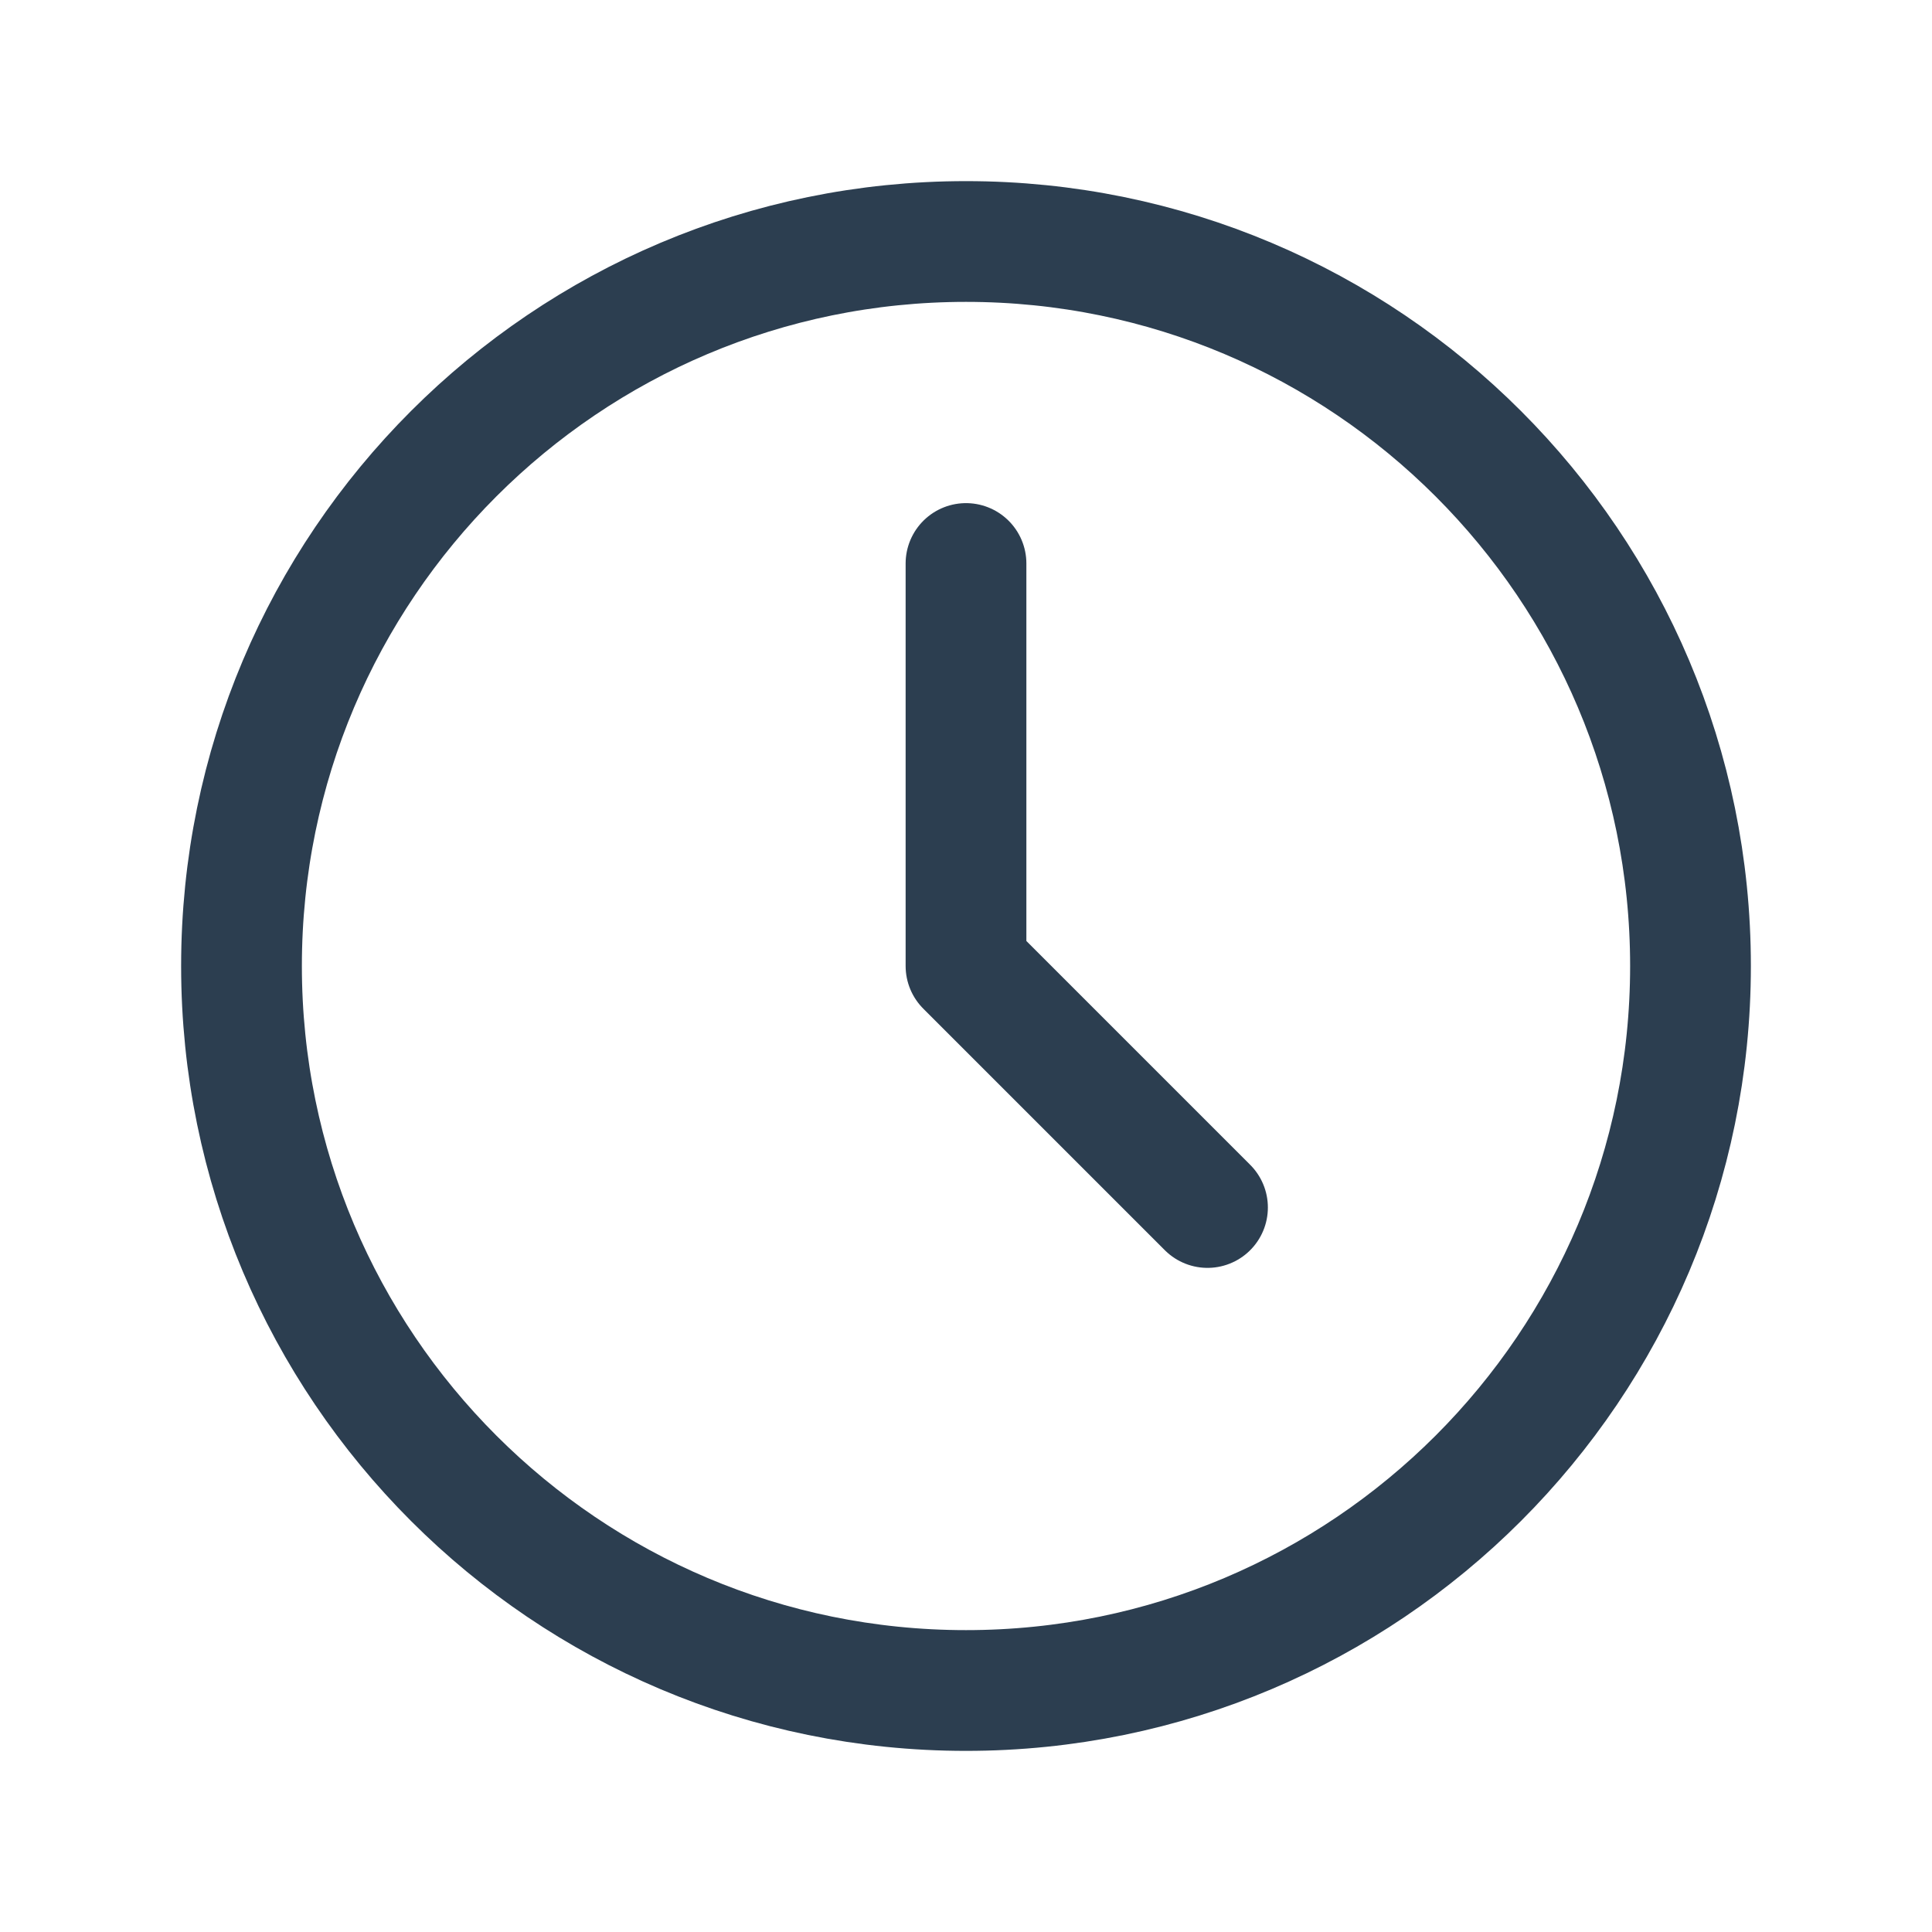
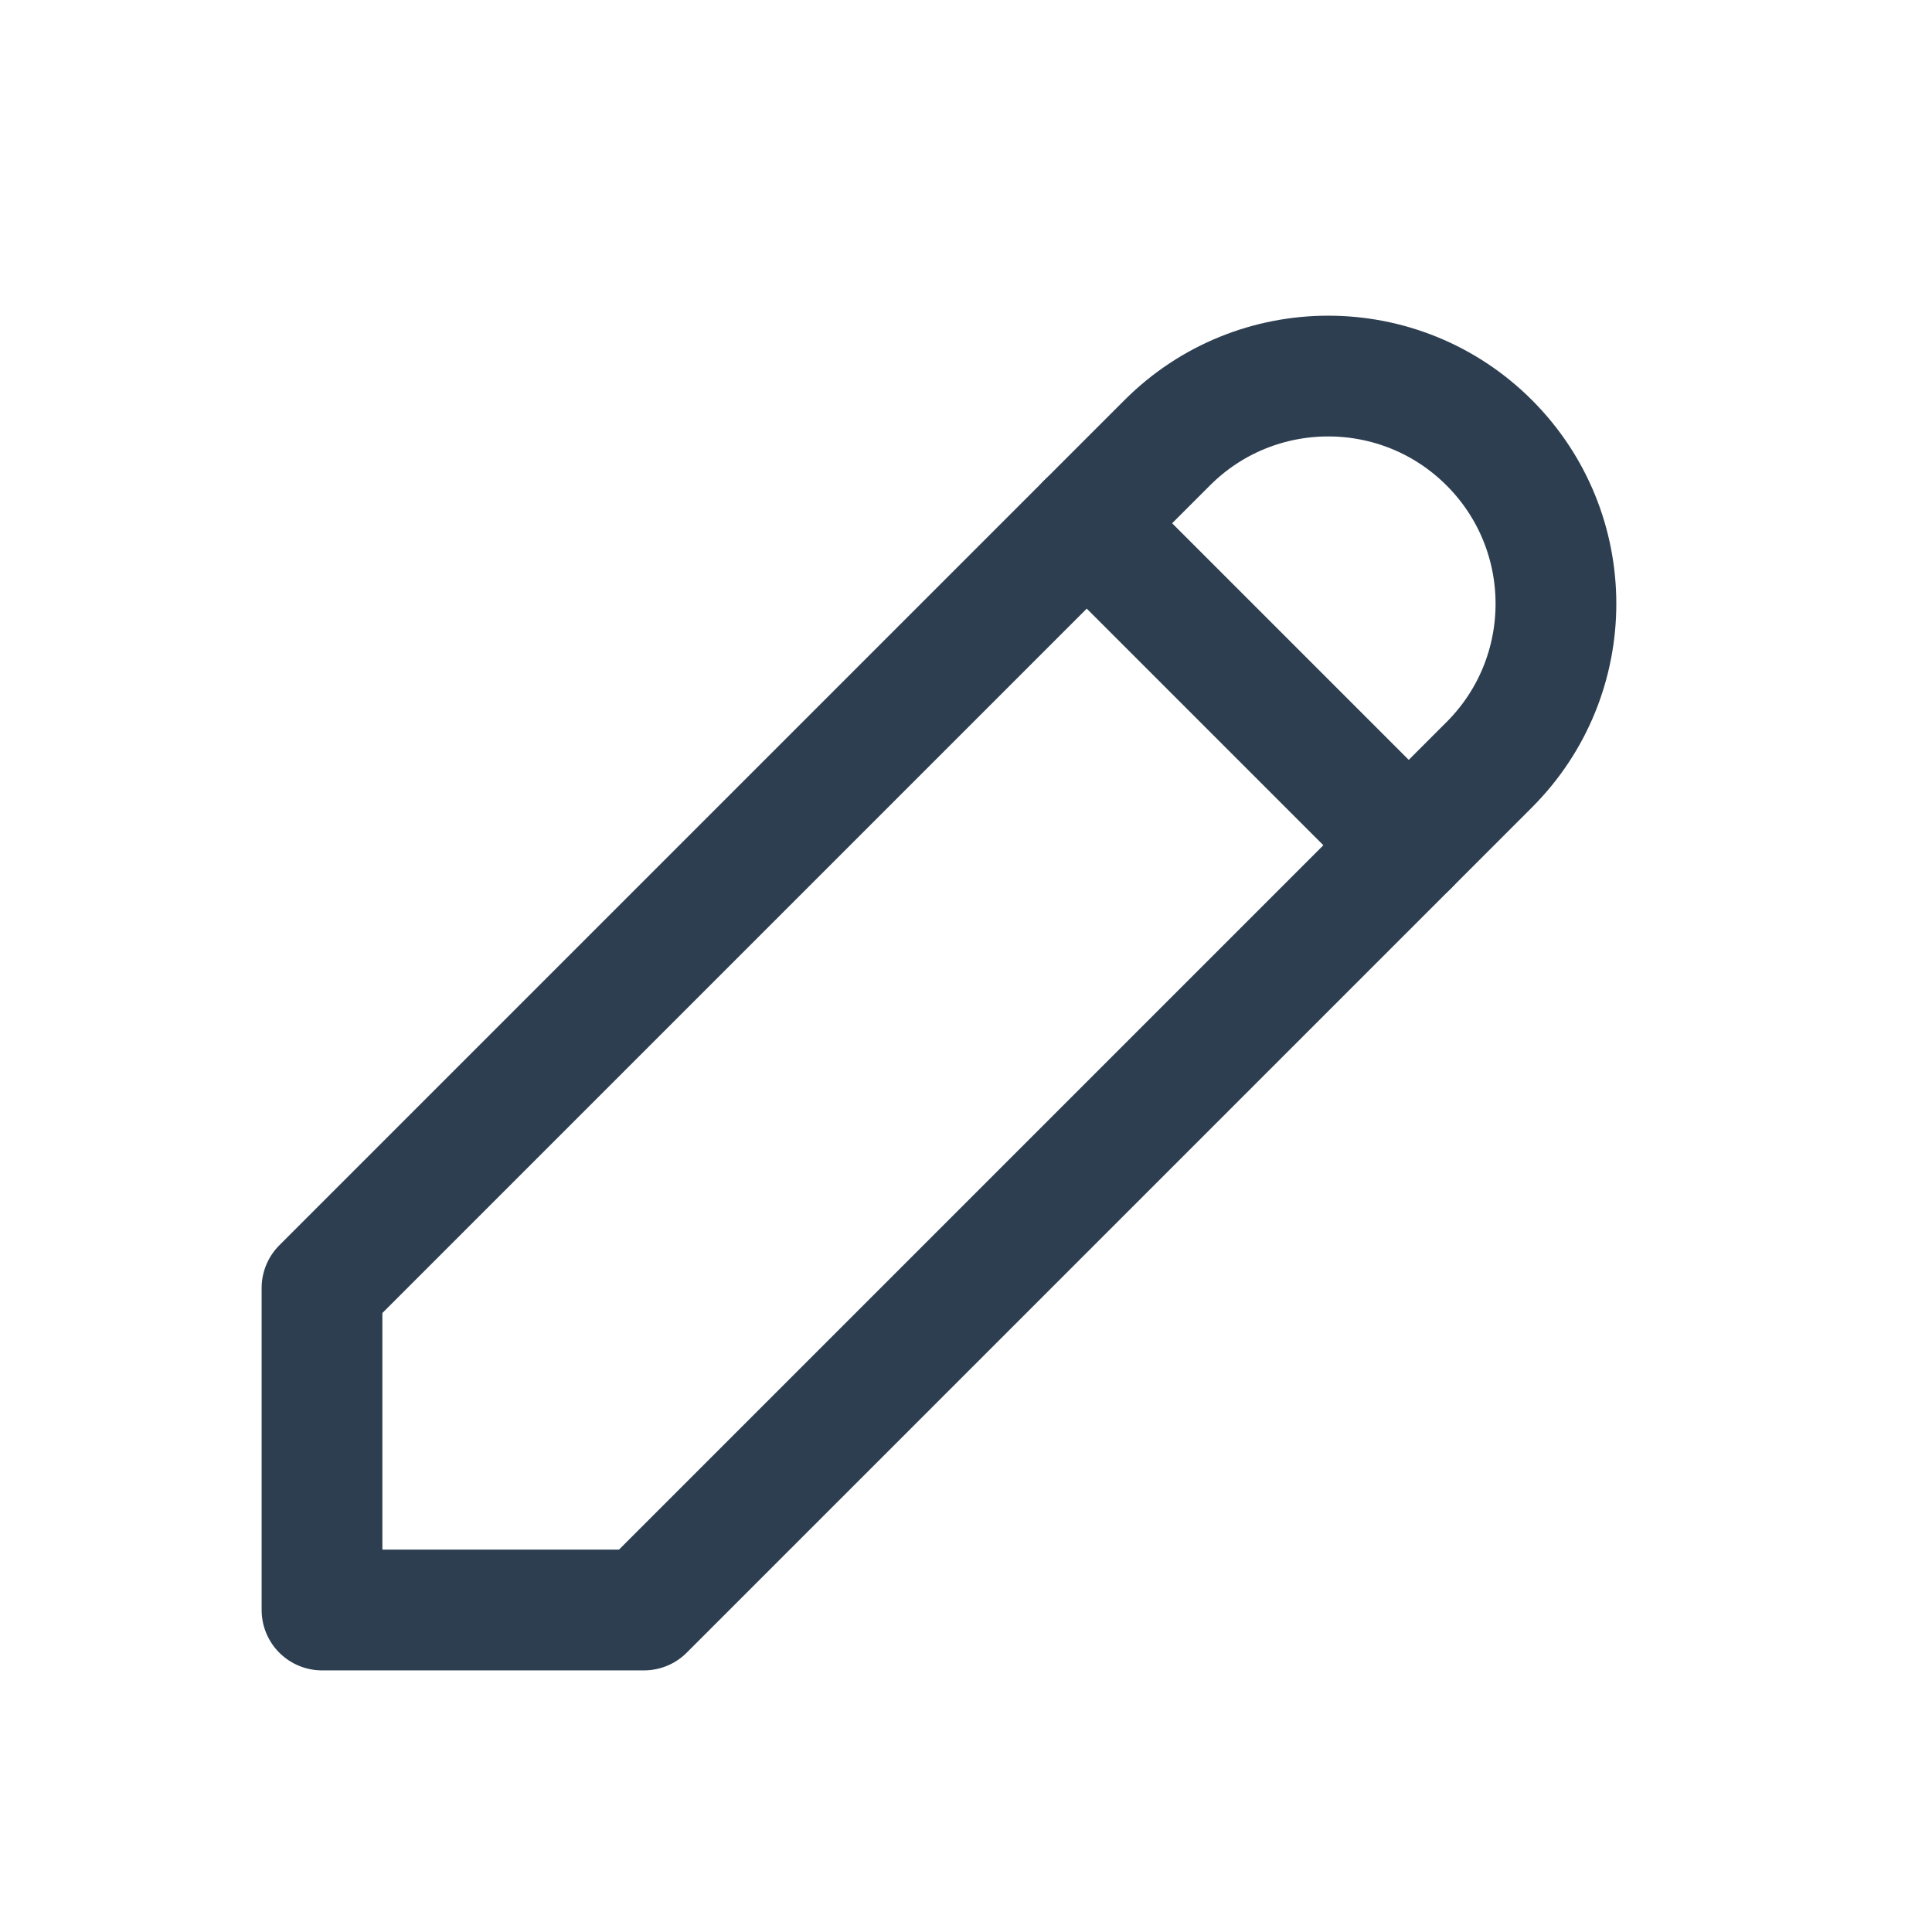
<svg xmlns="http://www.w3.org/2000/svg" class="icon icon-tabler icon-tabler-pencil" width="44" height="44" viewBox="0 0 24 24" stroke-width="1.5" stroke="#2c3e50" fill="none" stroke-linecap="round" stroke-linejoin="round">
  <path stroke="none" d="M0 0h24v24H0z" fill="none" />
-   <circle cx="12" cy="12" r="9" />
-   <polyline points="12 7 12 12 15 15" />
+   <path d="M4 20h4l10.5 -10.5a1.5 1.5 0 0 0 -4 -4l-10.5 10.5v4" />
+   <line x1="13.5" y1="6.5" x2="17.5" y2="10.5" />
</svg>
